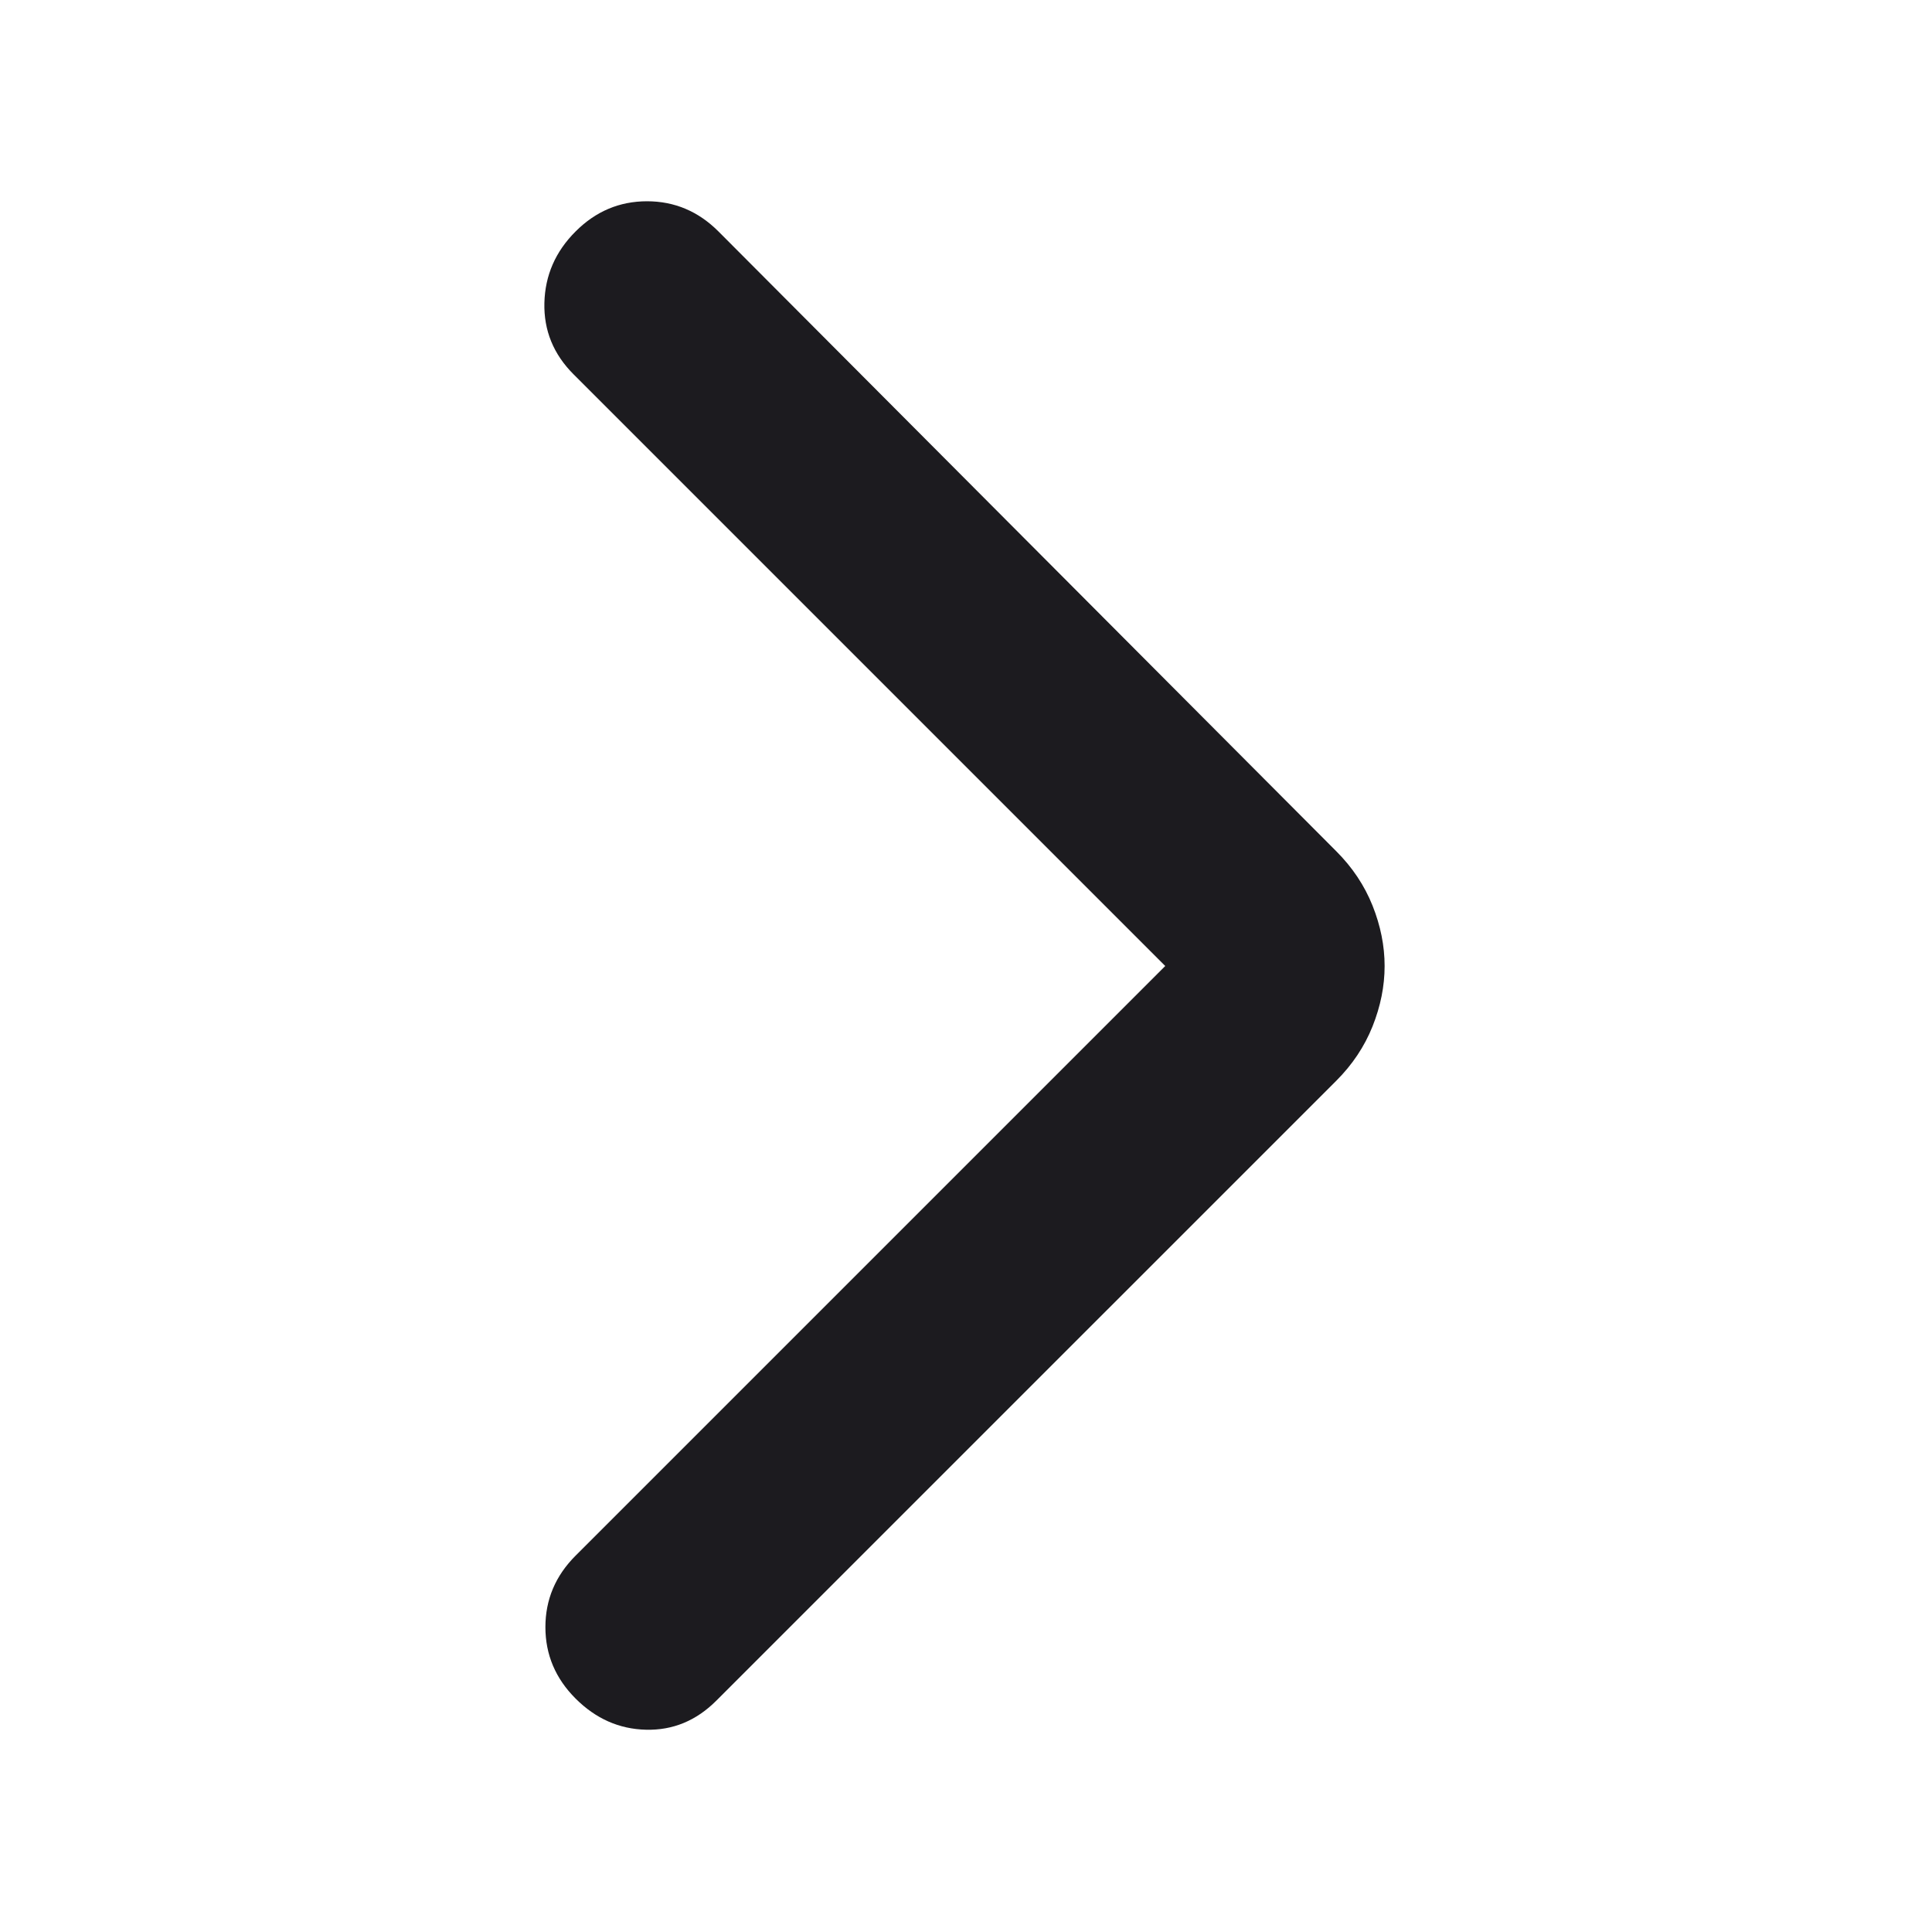
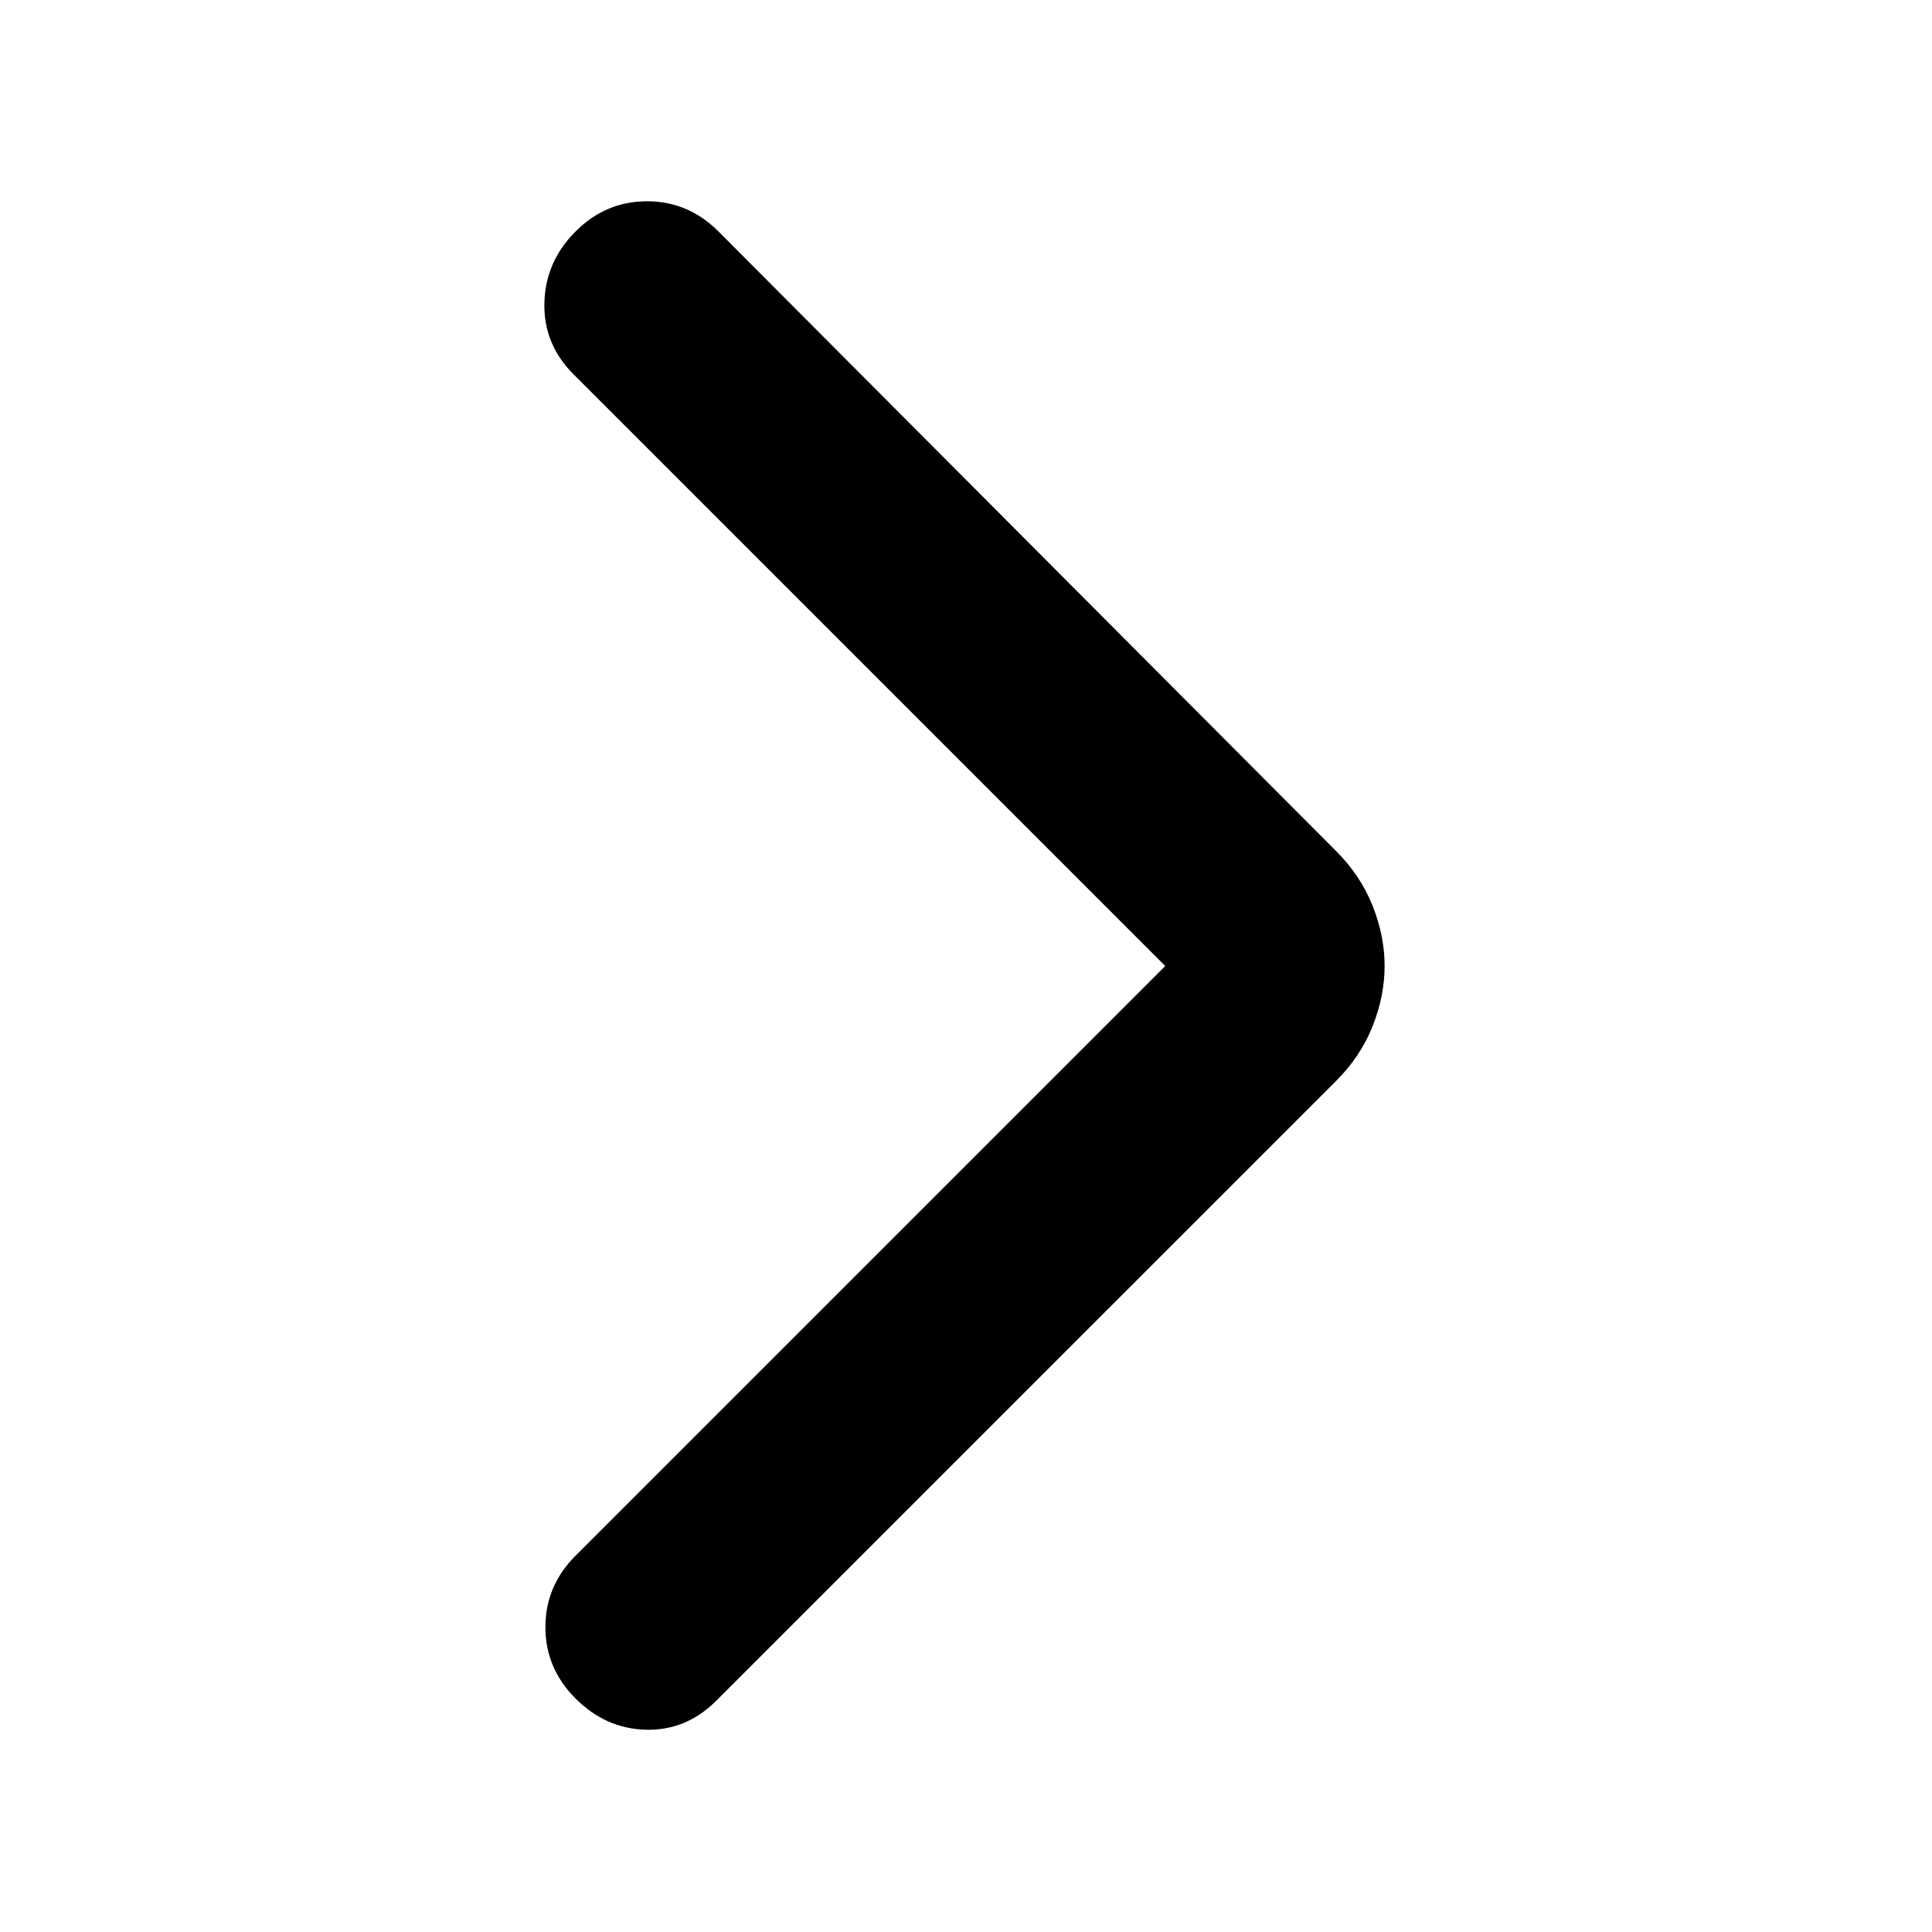
<svg xmlns="http://www.w3.org/2000/svg" width="40" height="40" viewBox="0 0 40 40" fill="none">
  <mask id="mask0_350_1762" style="mask-type:alpha" maskUnits="userSpaceOnUse" x="0" y="0" width="40" height="40">
-     <rect width="40" height="40" fill="#D9D9D9" />
+     <rect width="40" height="40" fill="#000" />
  </mask>
  <g mask="url(#mask0_350_1762)">
-     <path d="M24.125 20L11.875 7.75C11.458 7.333 11.257 6.84 11.271 6.271C11.285 5.701 11.5 5.208 11.917 4.792C12.333 4.375 12.826 4.167 13.396 4.167C13.965 4.167 14.458 4.375 14.875 4.792L27.667 17.625C28 17.958 28.25 18.333 28.417 18.75C28.583 19.167 28.667 19.583 28.667 20C28.667 20.417 28.583 20.833 28.417 21.25C28.25 21.667 28 22.042 27.667 22.375L14.833 35.208C14.417 35.625 13.931 35.826 13.375 35.812C12.819 35.799 12.333 35.583 11.917 35.167C11.5 34.75 11.292 34.257 11.292 33.688C11.292 33.118 11.5 32.625 11.917 32.208L24.125 20Z" fill="#1C1B1F" />
+     <path d="M24.125 20L11.875 7.75C11.458 7.333 11.257 6.84 11.271 6.271C11.285 5.701 11.5 5.208 11.917 4.792C12.333 4.375 12.826 4.167 13.396 4.167C13.965 4.167 14.458 4.375 14.875 4.792L27.667 17.625C28 17.958 28.25 18.333 28.417 18.75C28.583 19.167 28.667 19.583 28.667 20C28.667 20.417 28.583 20.833 28.417 21.25C28.25 21.667 28 22.042 27.667 22.375L14.833 35.208C14.417 35.625 13.931 35.826 13.375 35.812C12.819 35.799 12.333 35.583 11.917 35.167C11.5 34.75 11.292 34.257 11.292 33.688C11.292 33.118 11.5 32.625 11.917 32.208L24.125 20Z" fill="#000" />
  </g>
</svg>
